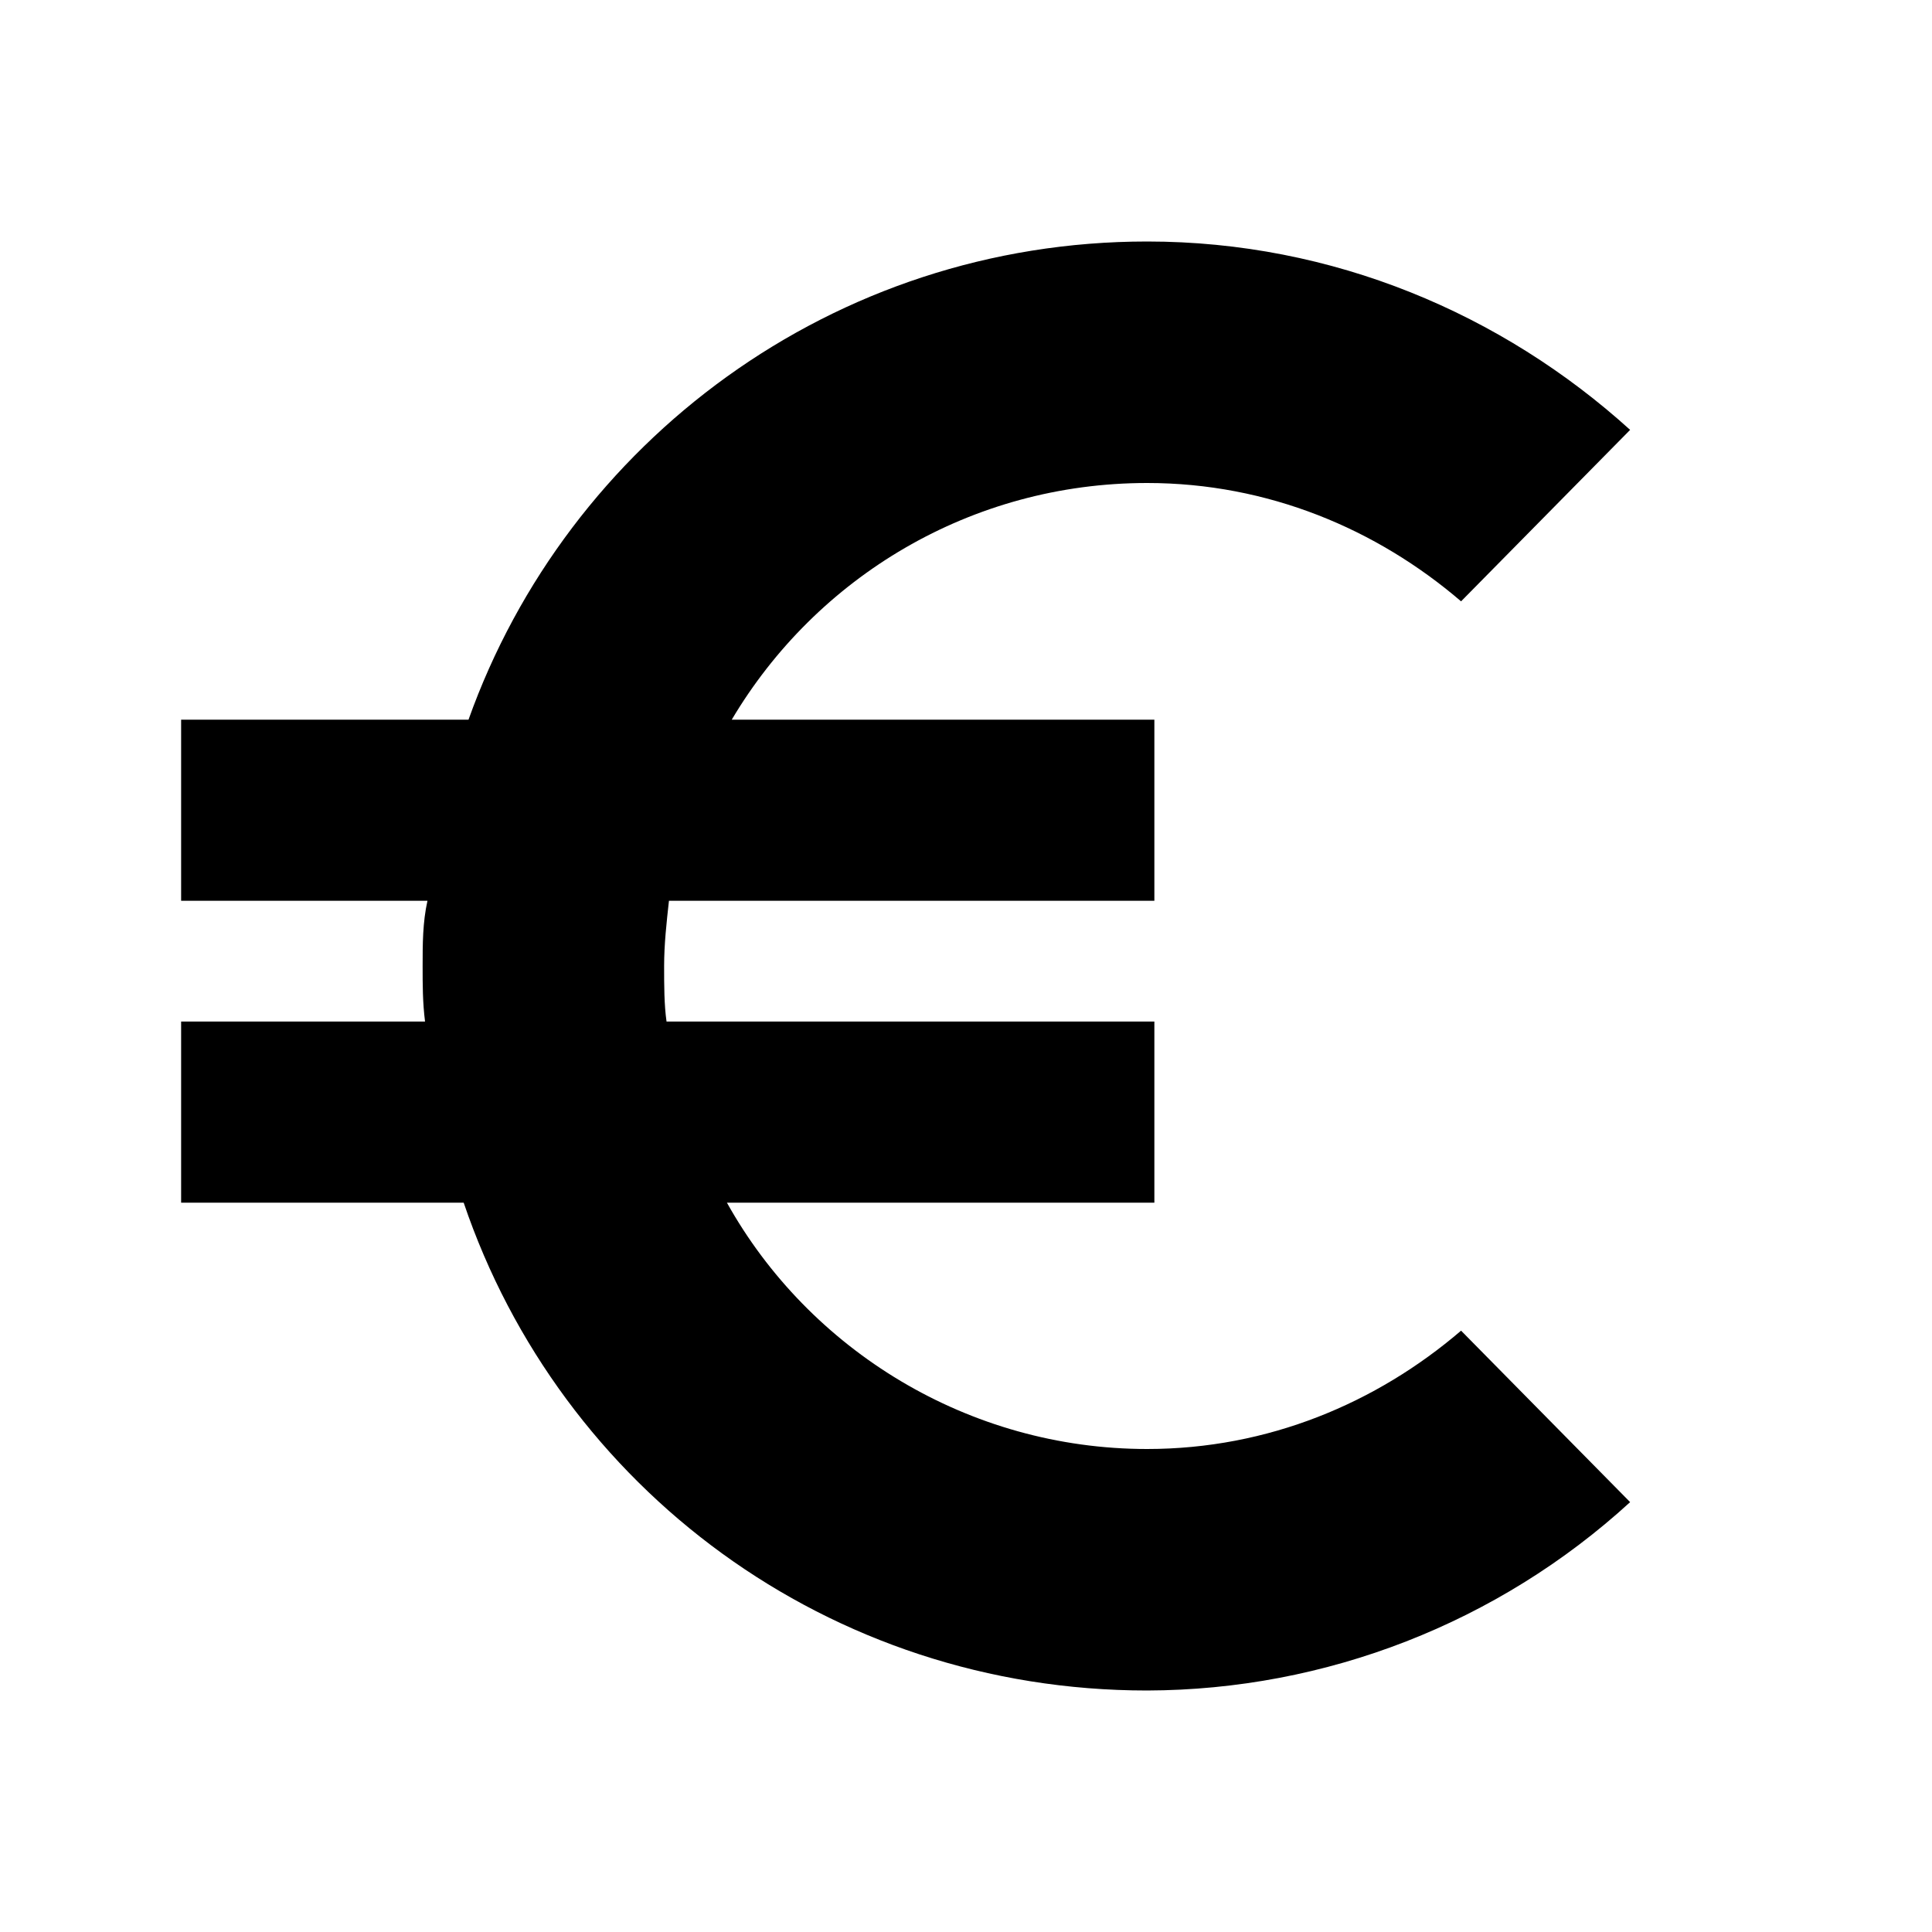
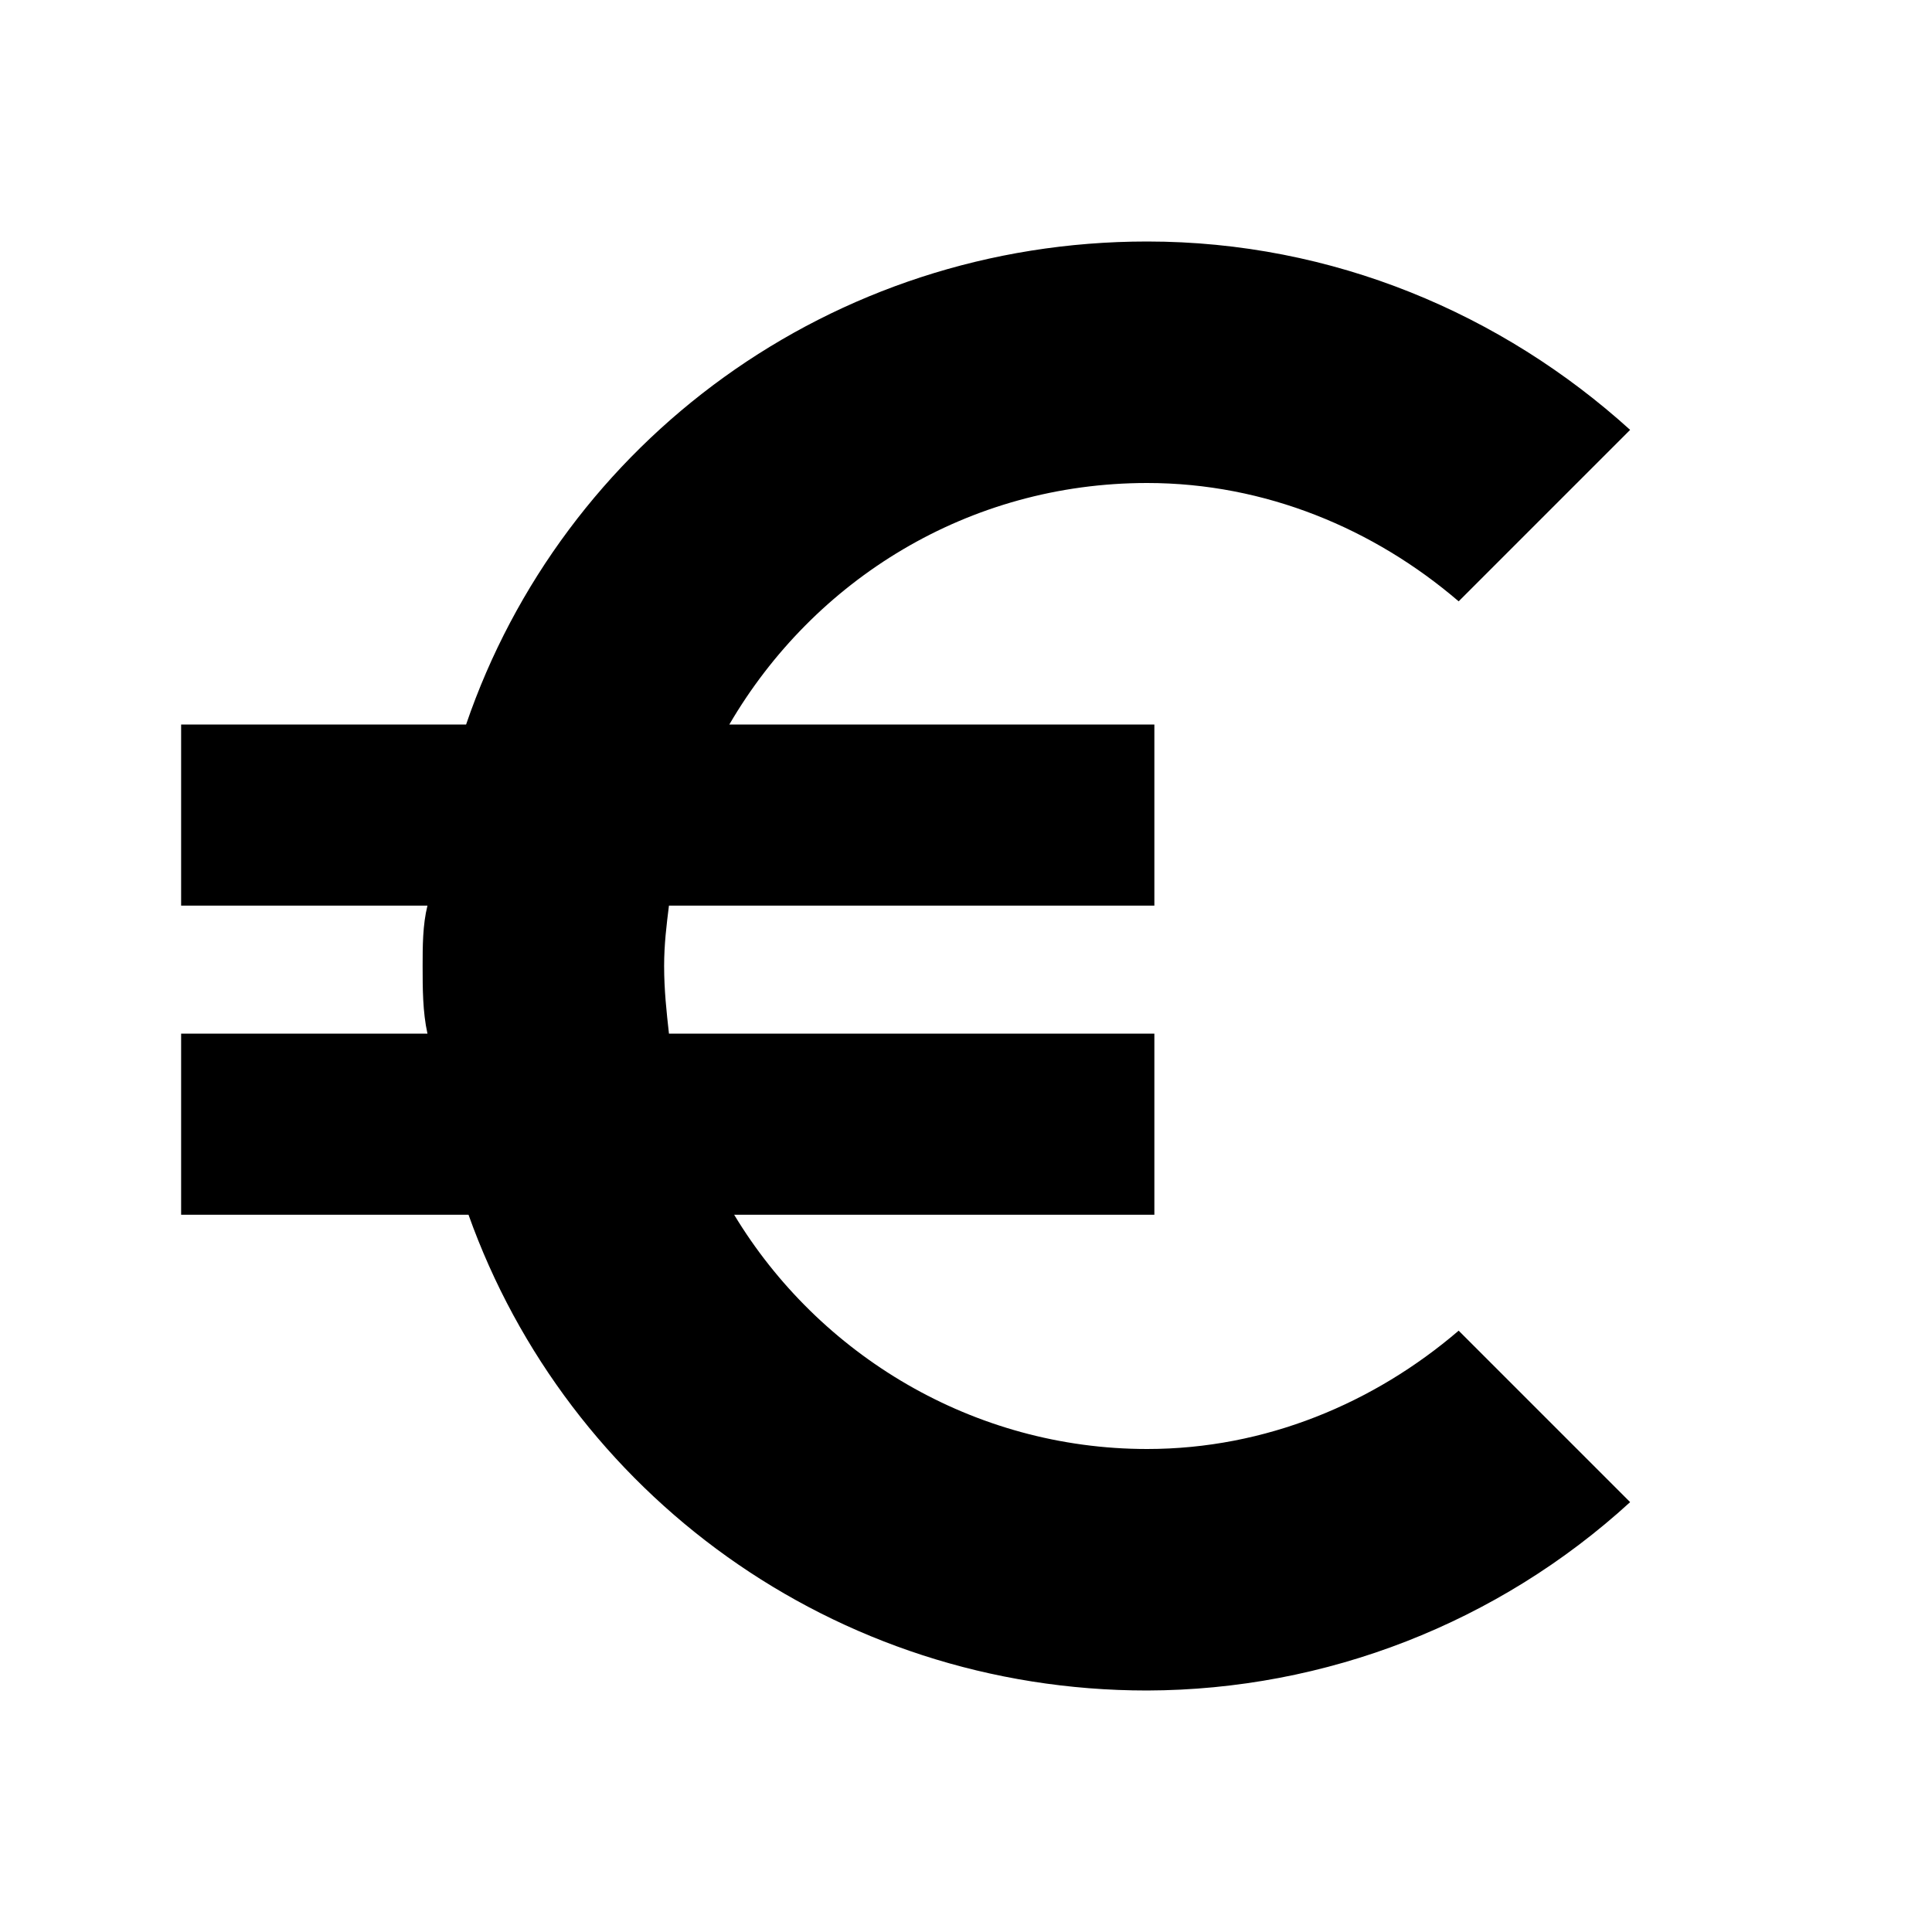
- <svg aria-hidden="true" viewBox="0 0 16 16">
-   <path fill="currentColor" d="m12.1 11.02 1.4 1.42a5.948 5.948 0 0 1-4 1.56c-2.64 0-4.86-1.68-5.66-4.04H1.5v-1.5h2.02C3.5 8.3 3.5 8.16 3.5 8c0-.18 0-.36.04-.54H1.5v-1.5h2.38C4.7 3.66 6.9 2 9.5 2c1.54 0 2.94.6 4 1.56l-1.4 1.42c-.7-.6-1.6-.98-2.6-.98-1.46 0-2.74.78-3.44 1.96h3.5v1.5H5.54c-.02.18-.04.36-.04.54 0 .16 0 .32.02.46h4.04v1.5H6.02C6.7 11.18 8.02 12 9.5 12c1 0 1.9-.38 2.6-.98Z" />
+ <svg xmlns="http://www.w3.org/2000/svg" fill="none" viewBox="0 0 16 16">
+   <path fill="currentColor" d="m12.08 11.02 1.42 1.42a5.948 5.948 0 0 1-4 1.56c-2.6 0-4.8-1.64-5.62-3.94H1.5v-1.5h2.04C3.5 8.38 3.5 8.18 3.5 8c0-.16 0-.34.04-.5H1.5V6h2.36c.8-2.34 3.02-4 5.64-4 1.54 0 2.94.6 4 1.56l-1.42 1.42c-.7-.6-1.6-.98-2.58-.98-1.48 0-2.76.8-3.46 2h3.52v1.5H5.54c-.02.16-.04.32-.04.5 0 .2.02.38.04.56h4.02v1.5H6.08C6.78 11.22 8.06 12 9.5 12c.98 0 1.88-.38 2.58-.98Z" />
</svg>
